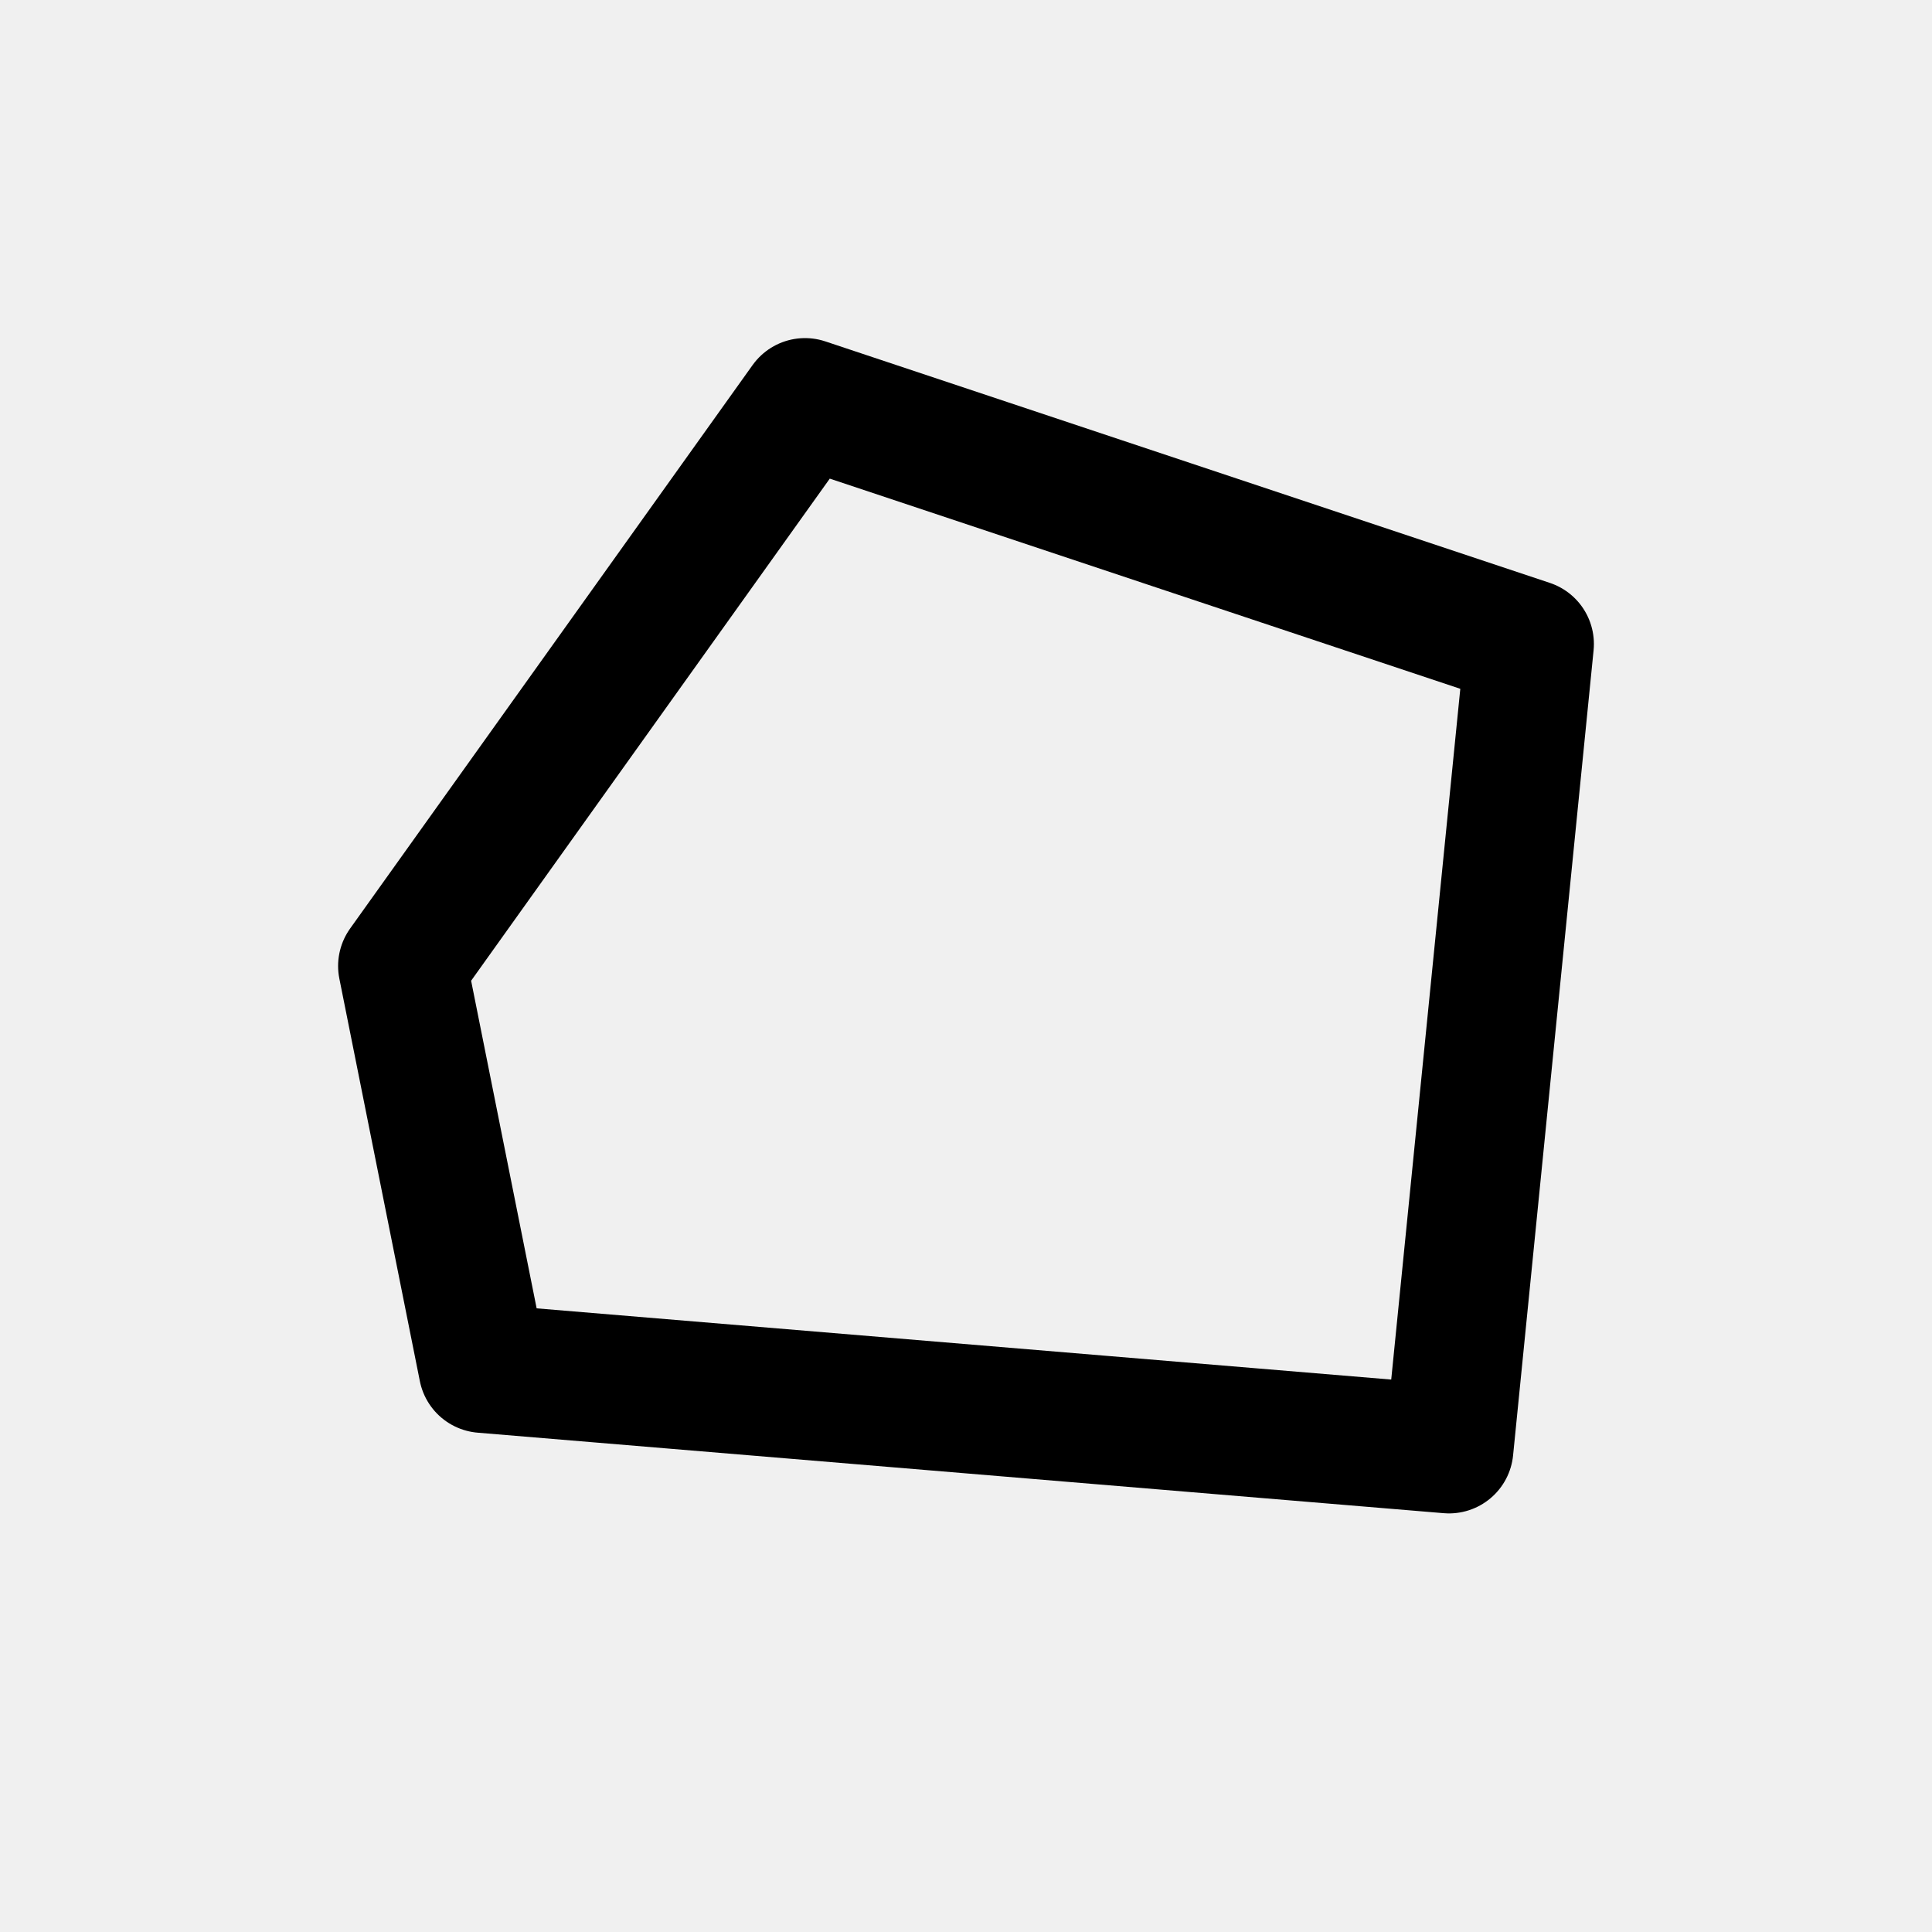
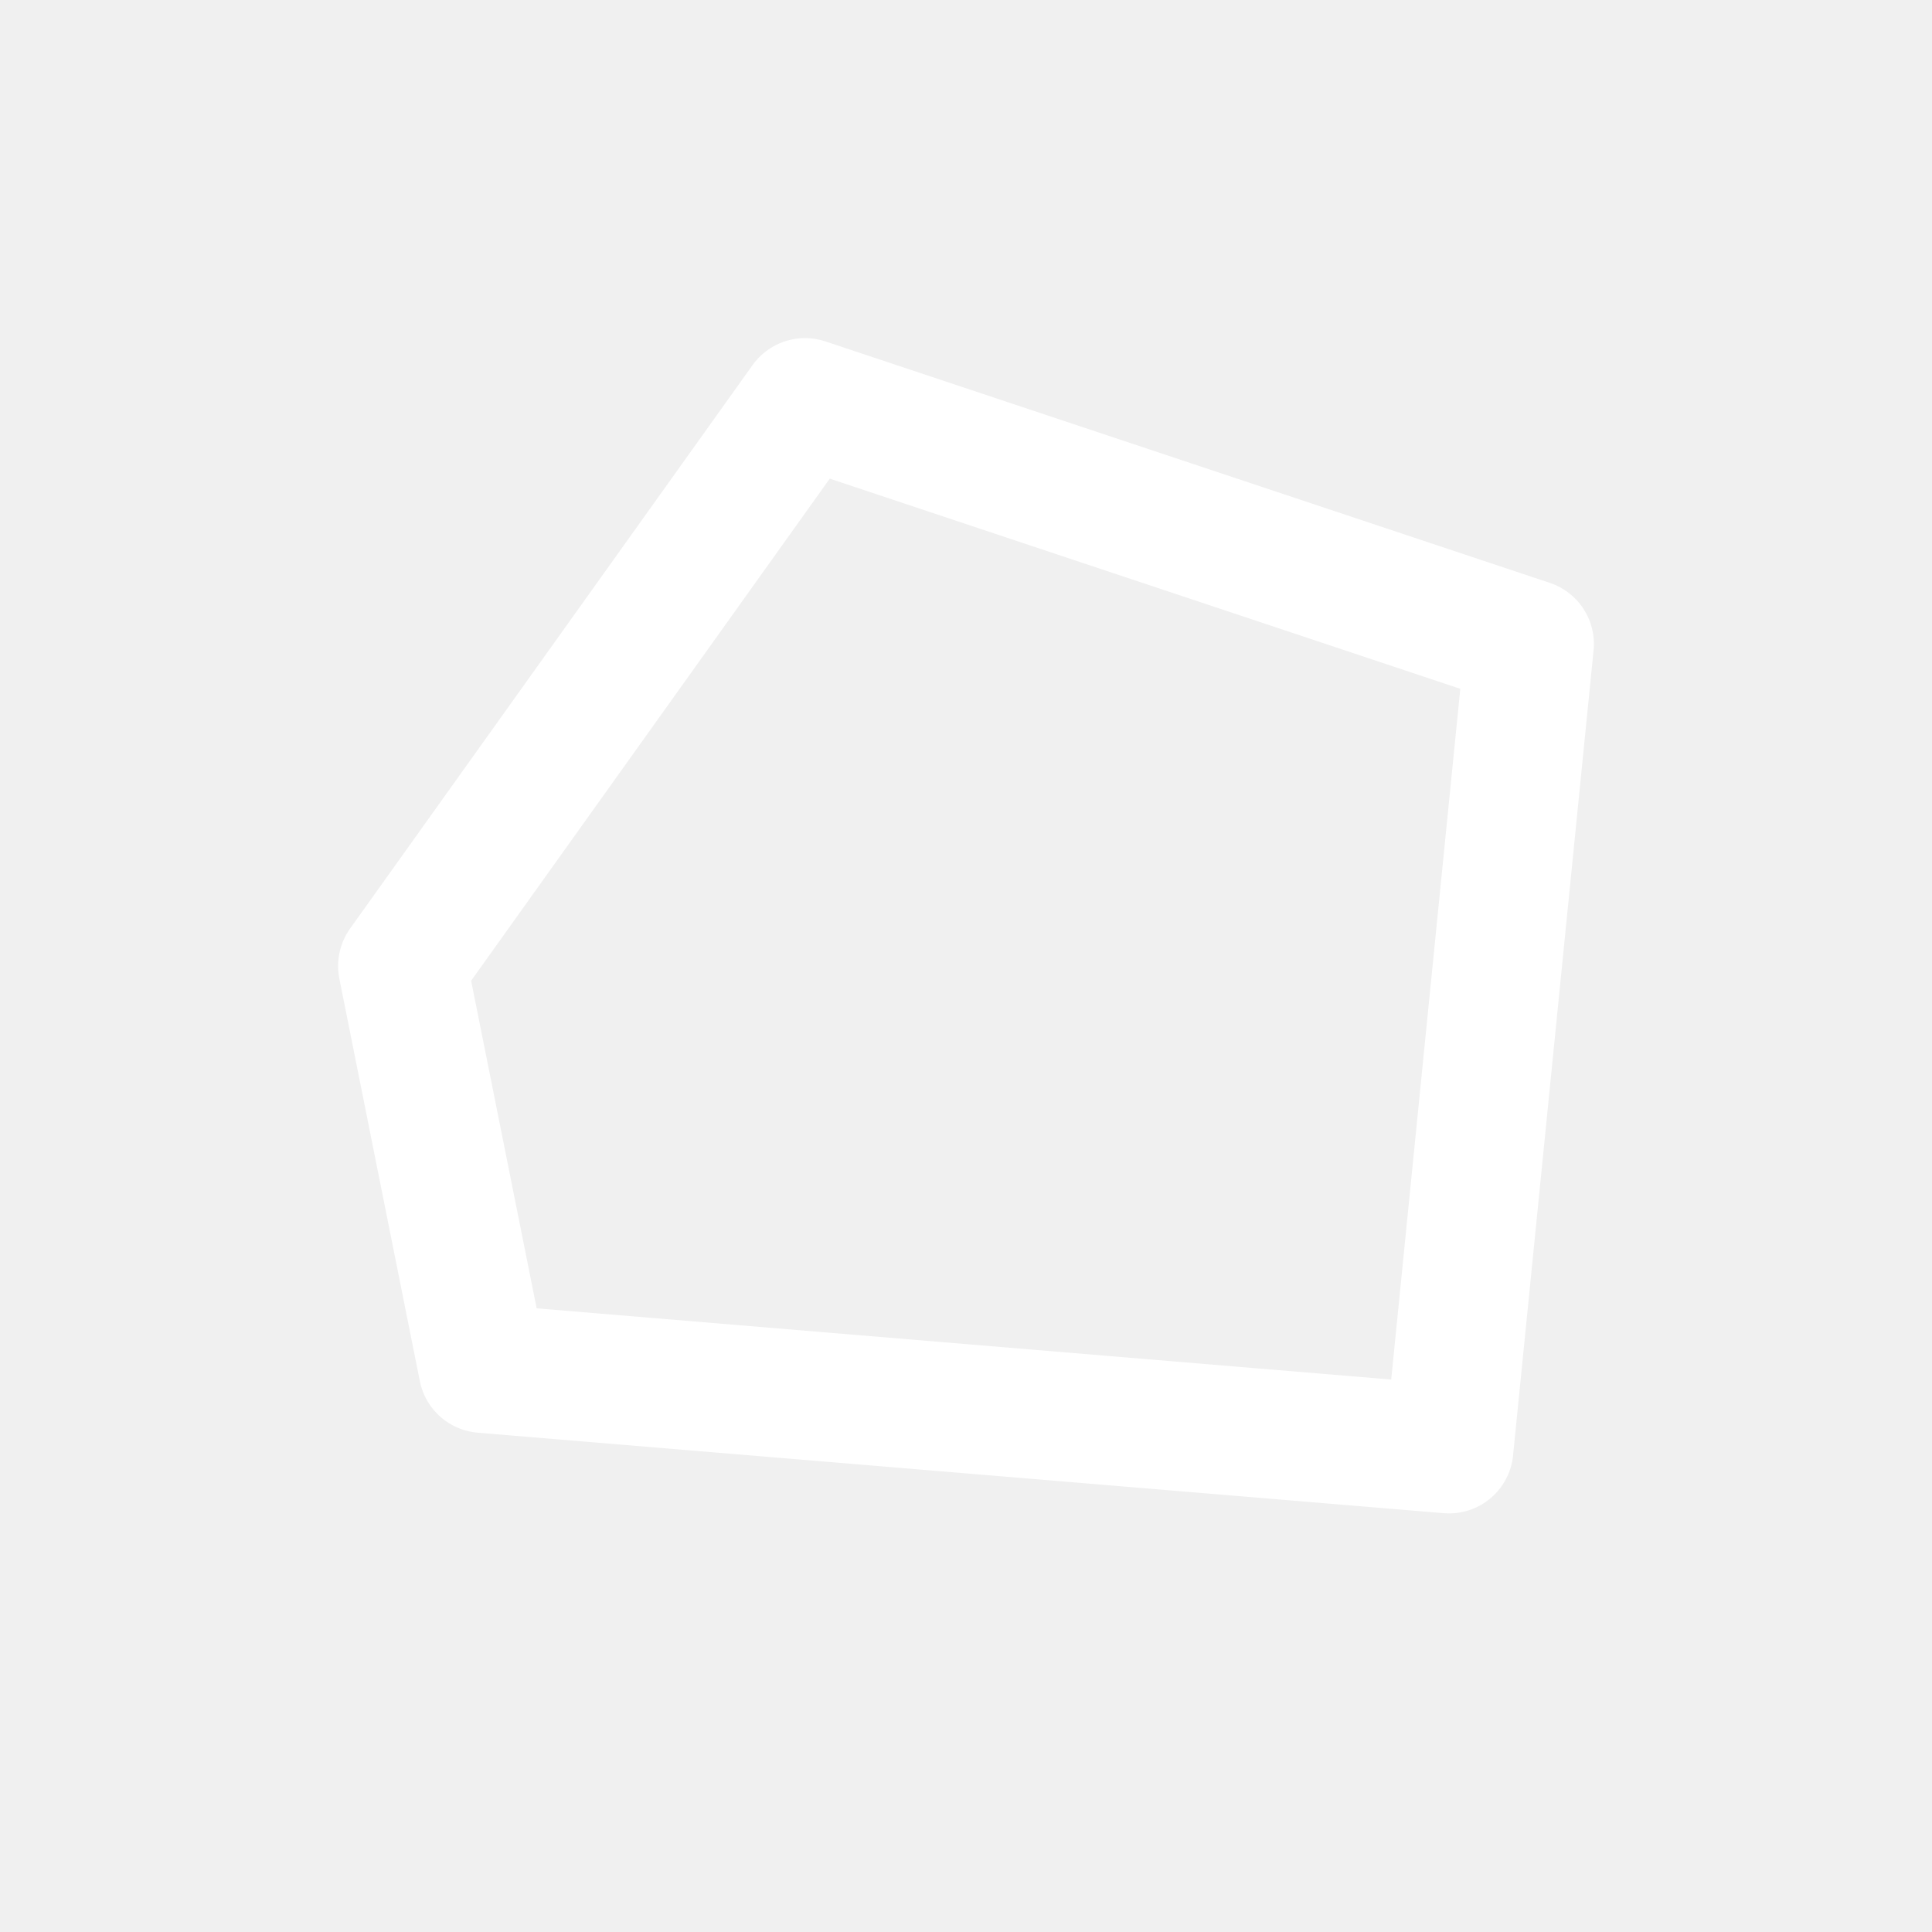
- <svg xmlns="http://www.w3.org/2000/svg" width="24" height="24" viewBox="0 0 24 24" fill="none" stroke="currentColor" stroke-width="1.6" stroke-linecap="round" stroke-linejoin="round">
+ <svg xmlns="http://www.w3.org/2000/svg" width="24" height="24" viewBox="0 0 24 24" fill="none" stroke="#ffffff" stroke-width="1.6" stroke-linecap="round" stroke-linejoin="round">
  <polygon points="5,12 10,5 19,8 18,18 6,17" />
</svg>
